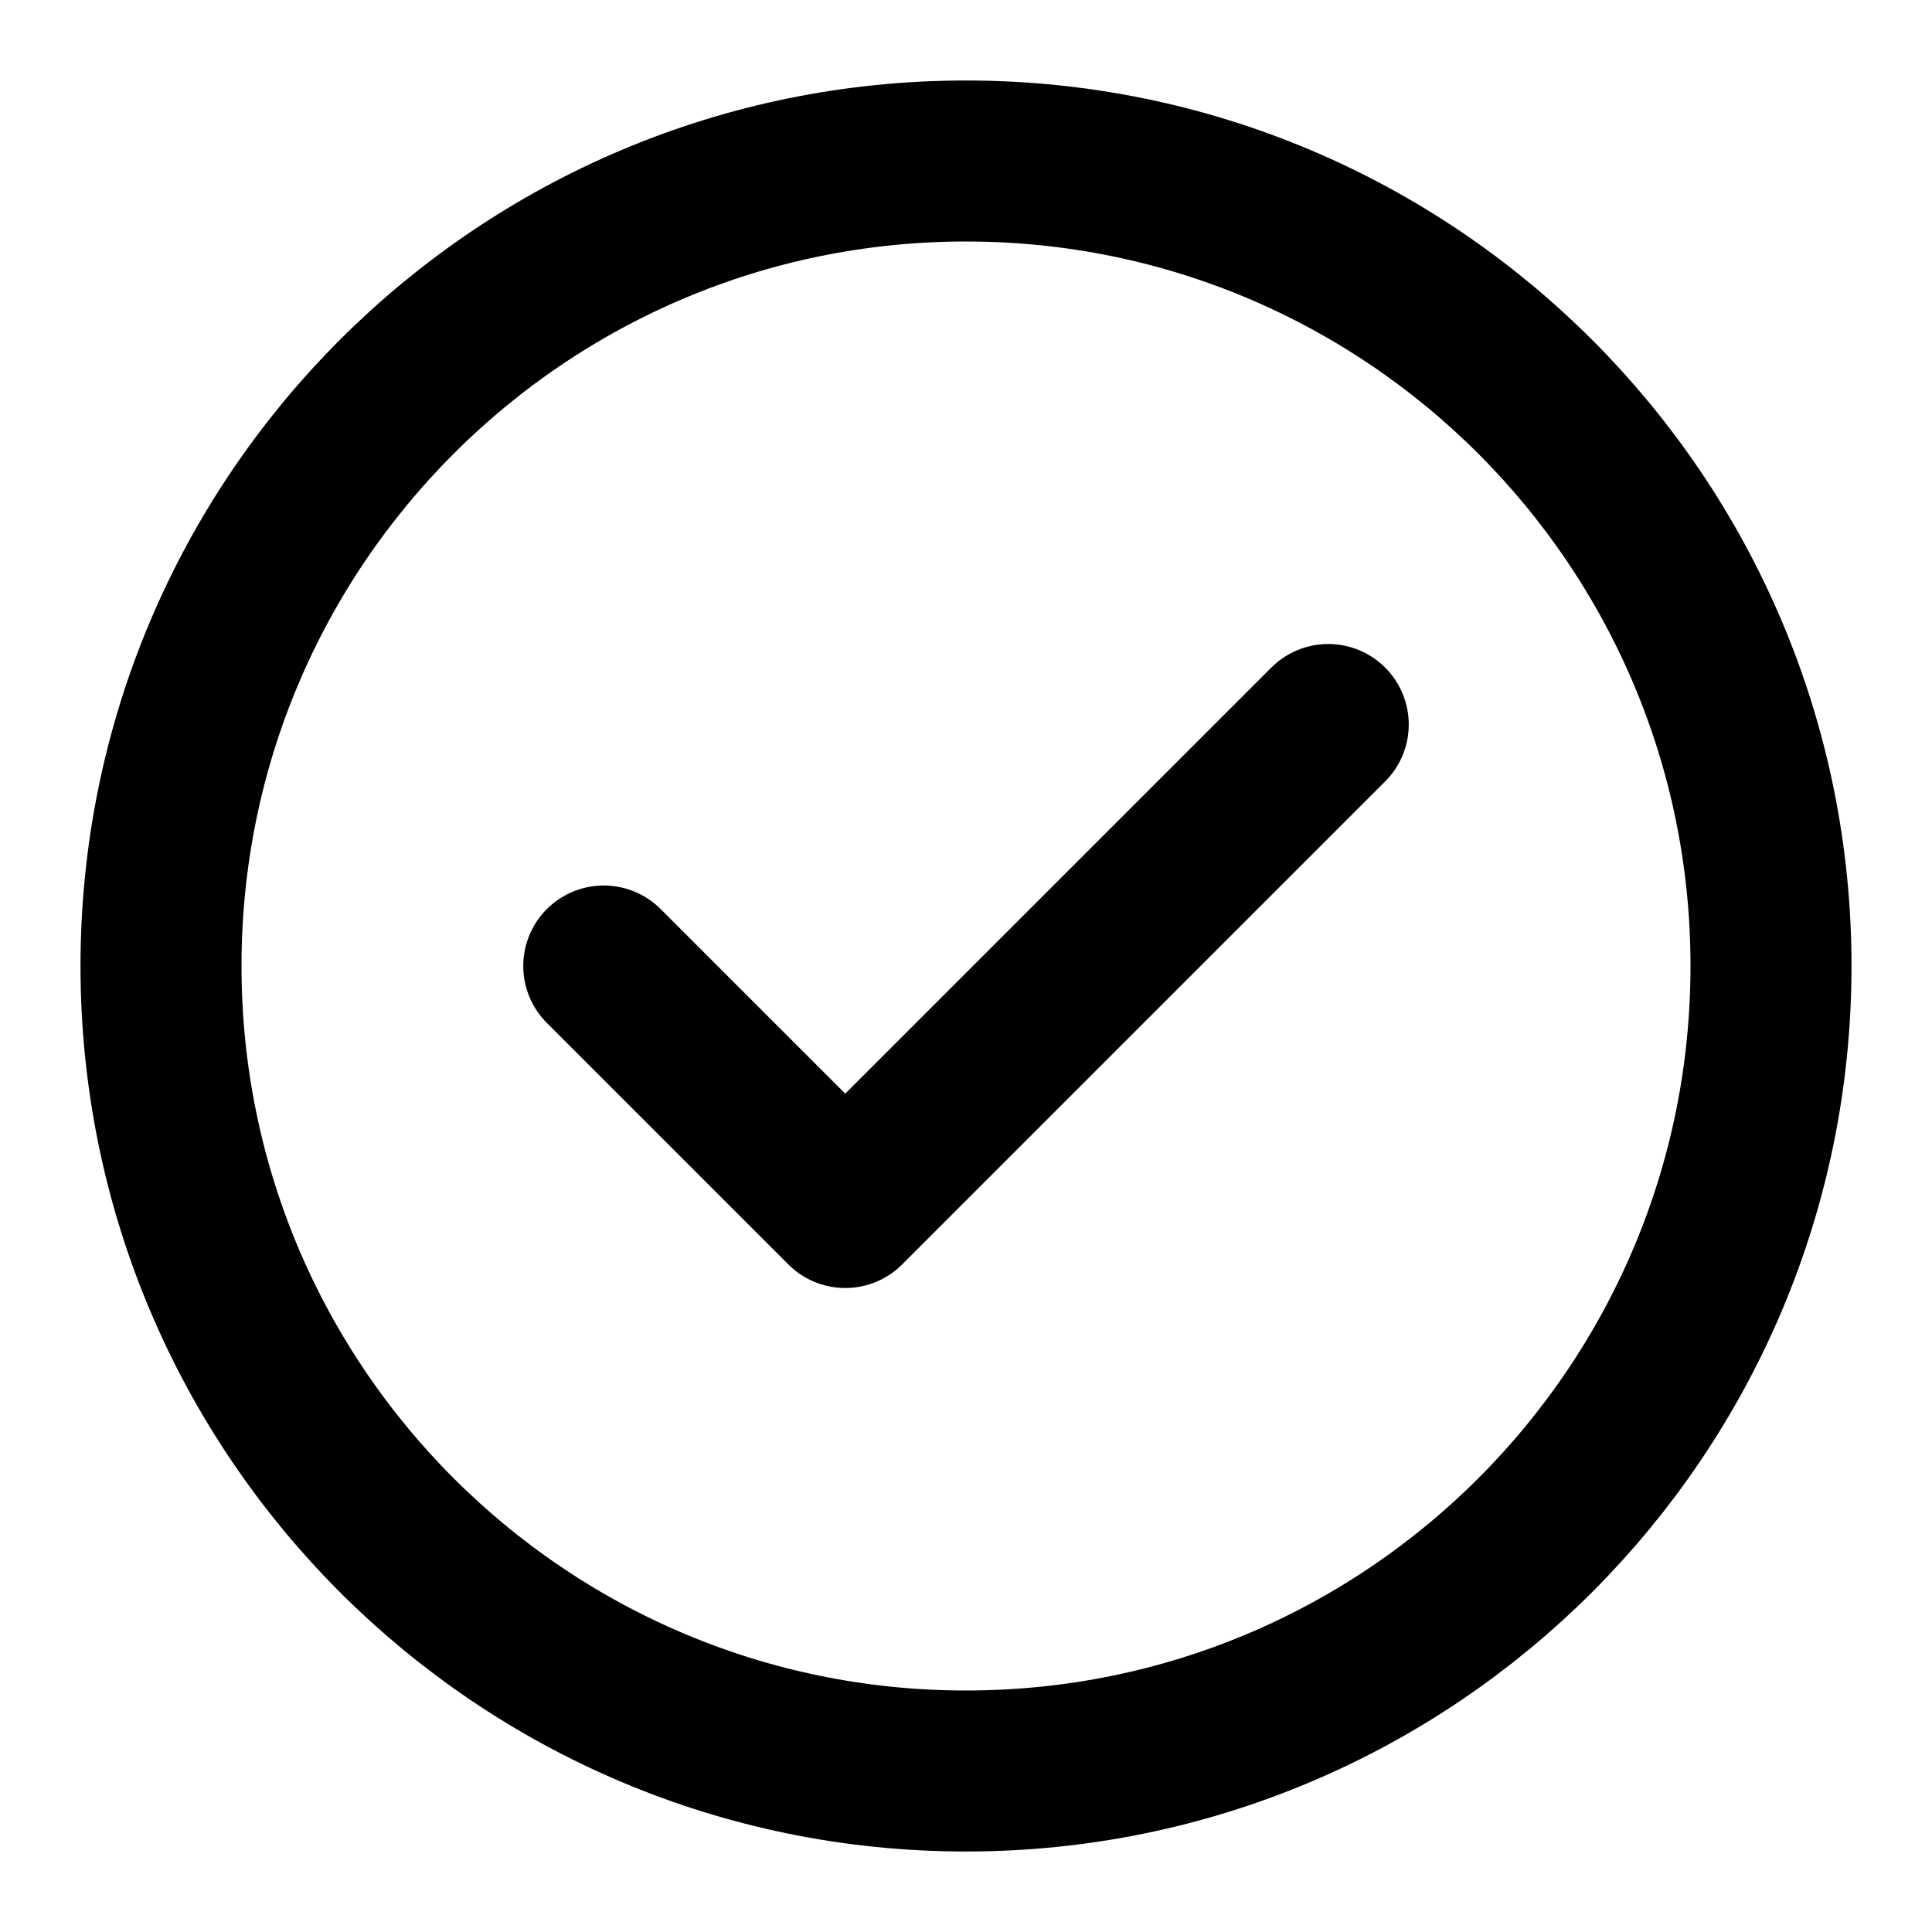
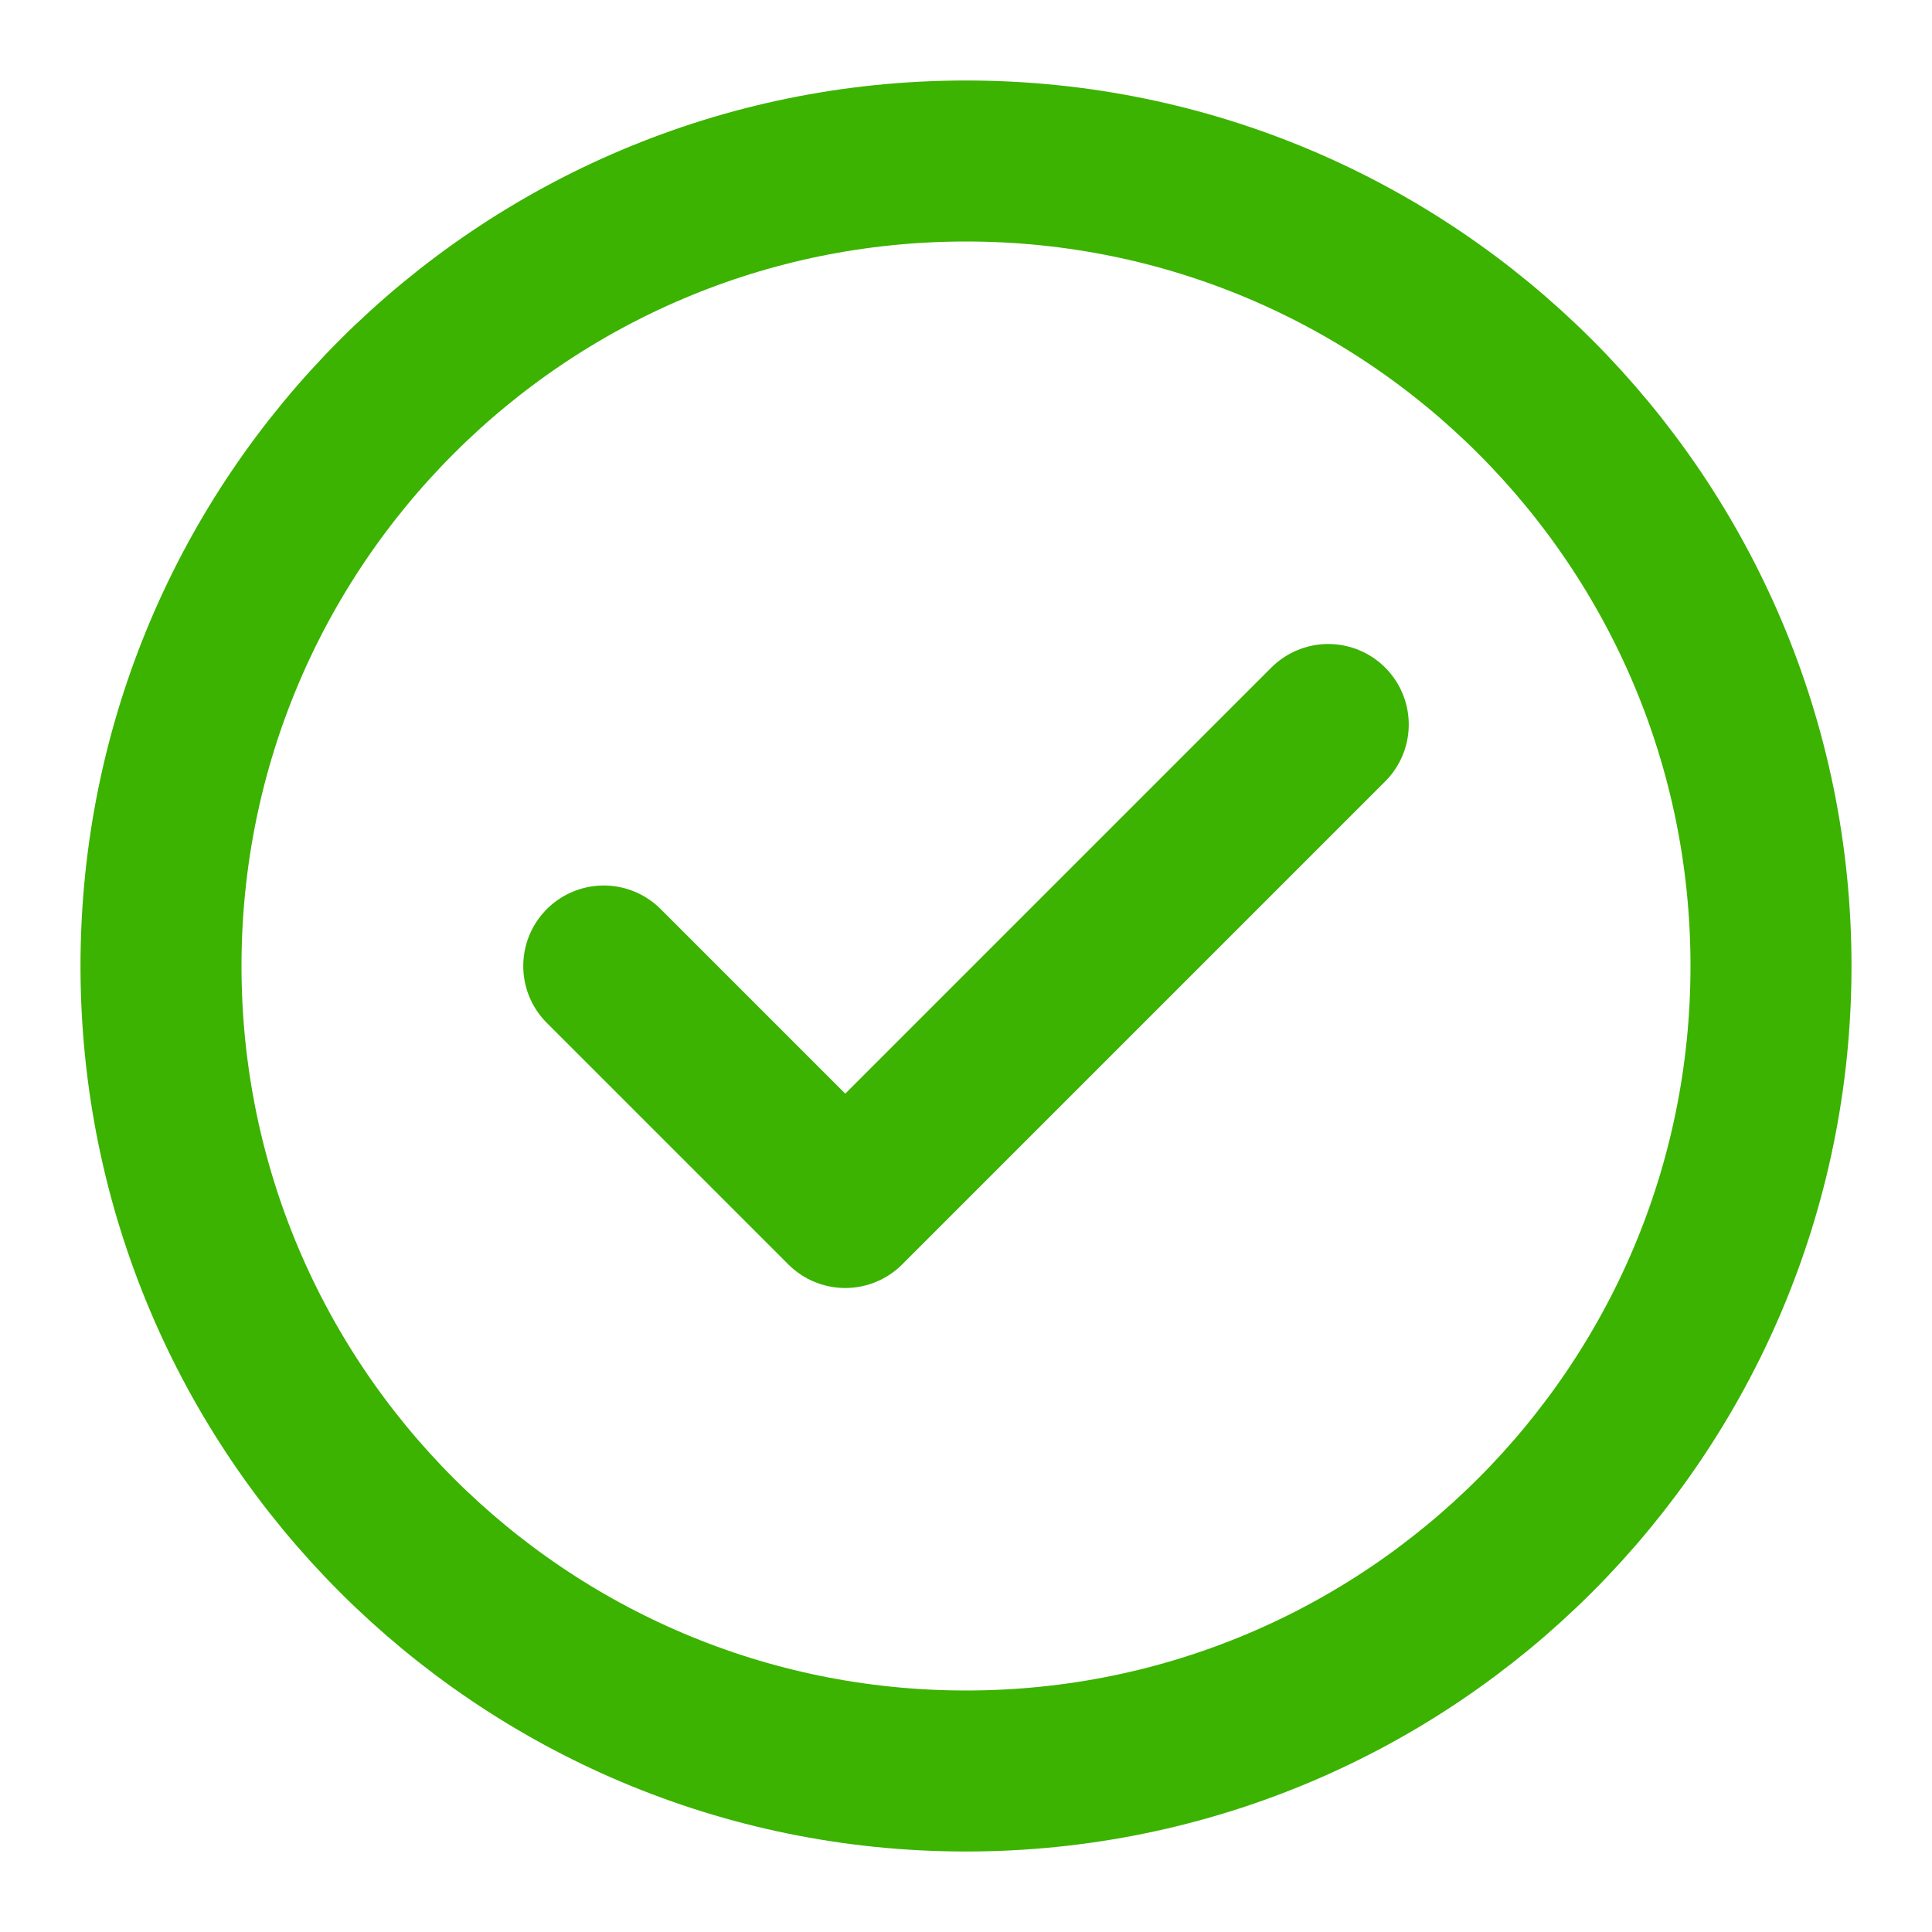
<svg xmlns="http://www.w3.org/2000/svg" width="24" height="24" viewBox="0 0 24 24" fill="none">
-   <path d="M7.5 12L10.5 15L16.5 9M22 12C22 17.523 17.523 22 12 22C6.477 22 2 17.523 2 12C2 6.477 6.477 2 12 2C17.523 2 22 6.477 22 12Z" stroke="black" stroke-width="2" stroke-linecap="round" stroke-linejoin="round" />
+   <path d="M7.5 12L10.5 15L16.5 9M22 12C22 17.523 17.523 22 12 22C6.477 22 2 17.523 2 12C2 6.477 6.477 2 12 2C17.523 2 22 6.477 22 12Z" stroke="#3BB300" stroke-width="2" stroke-linecap="round" stroke-linejoin="round" />
</svg>
